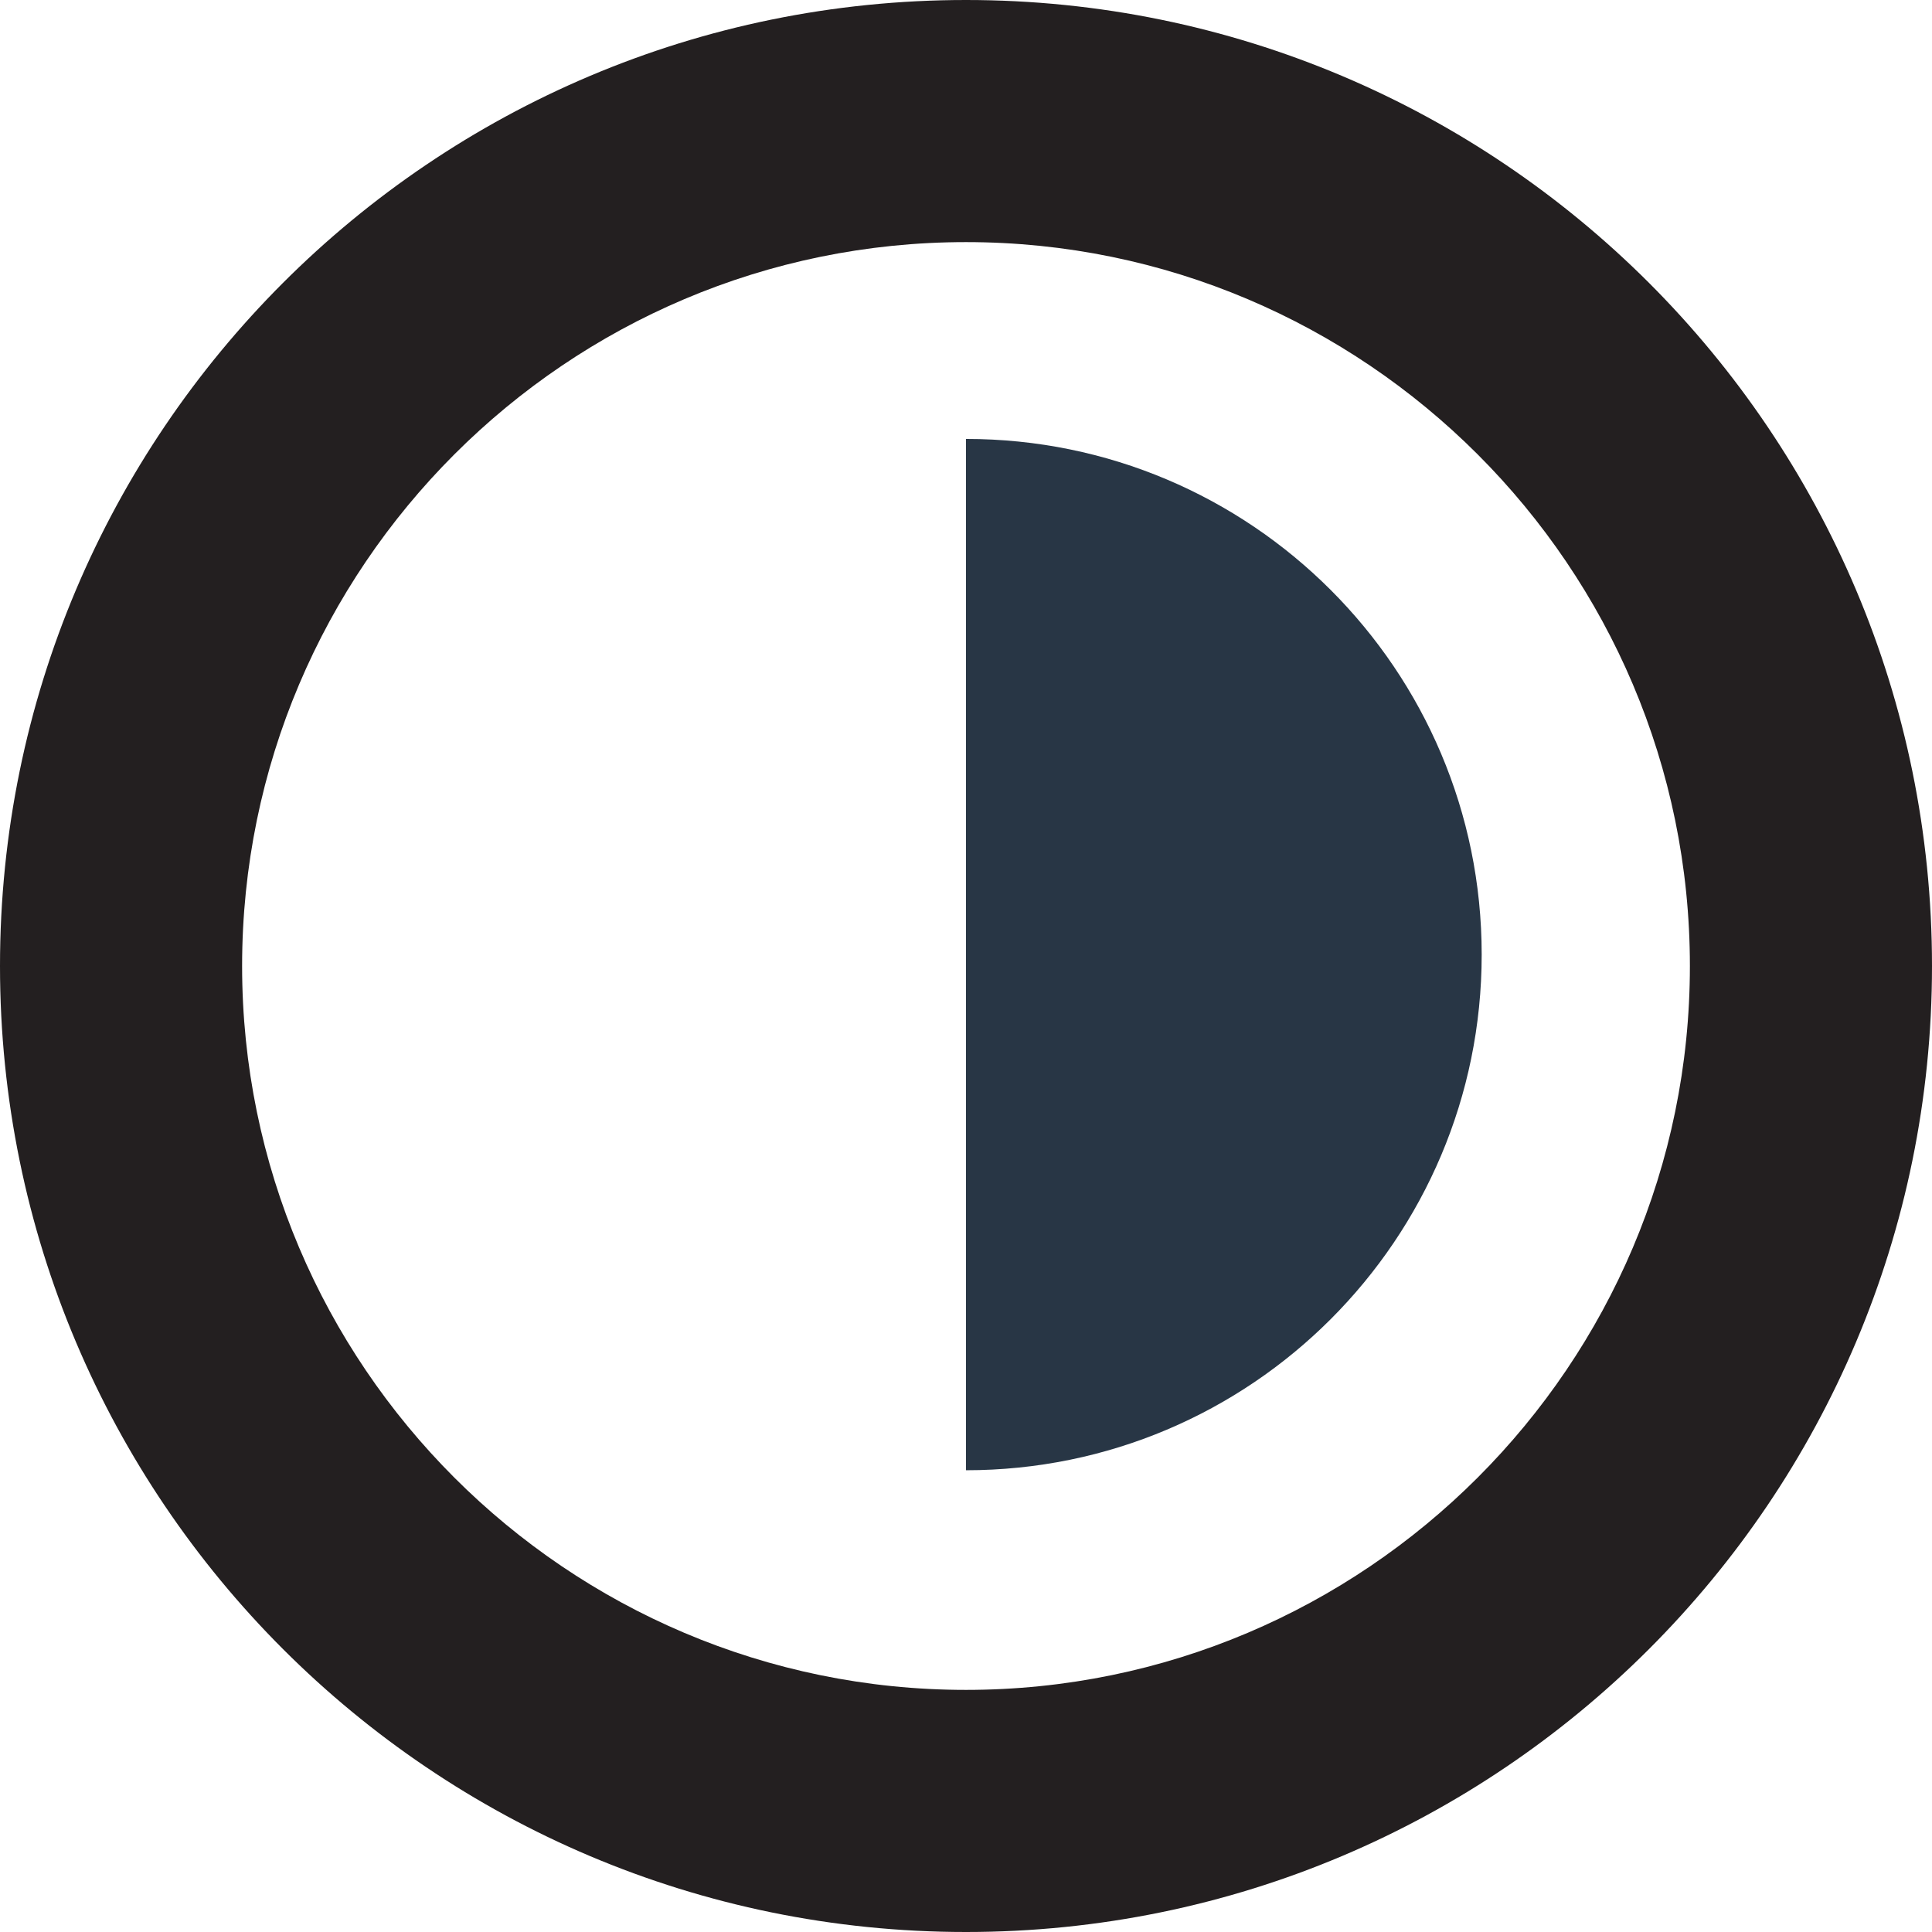
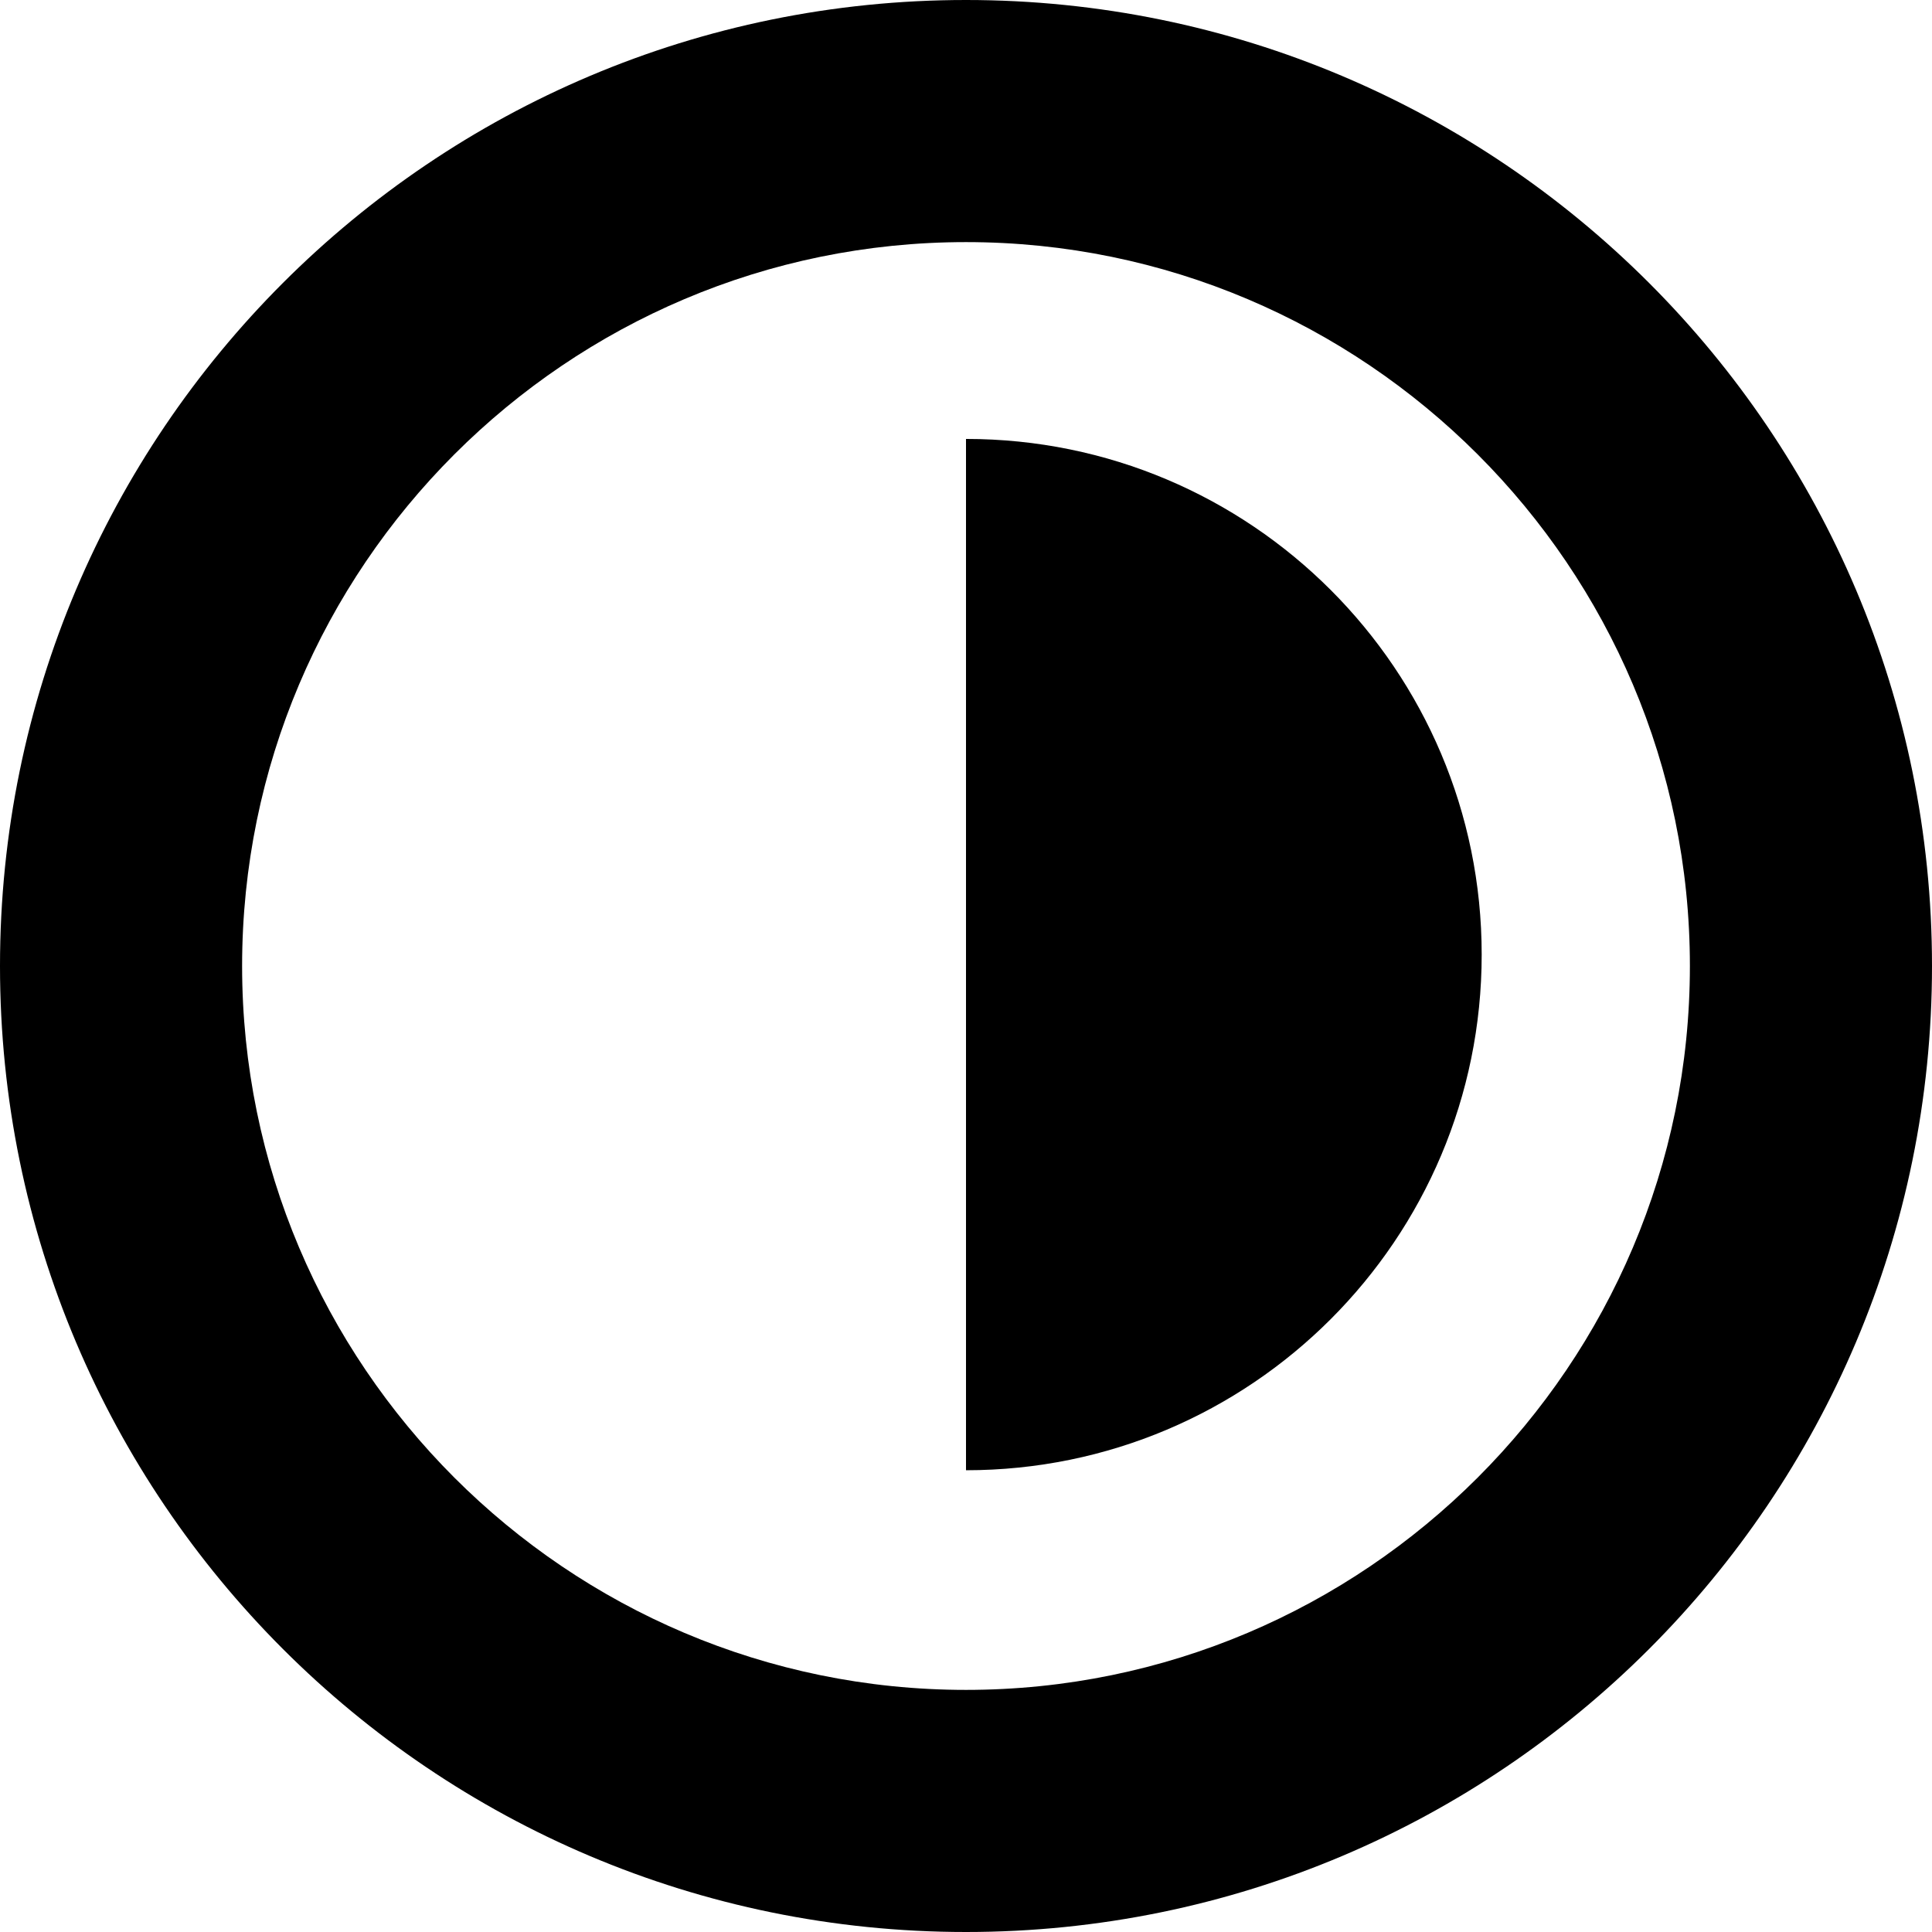
<svg xmlns="http://www.w3.org/2000/svg" version="1.0" width="31.92" height="31.92" viewBox="-35.422 -7.96 31.92 31.92">
-   <path fill="#231F20" d="M-19.462-3.96c6.595 0 11.96 5.365 11.96 11.96s-5.365 11.96-11.96 11.96-11.96-5.365-11.96-11.96 5.365-11.96 11.96-11.96m0-4c-8.814 0-15.96 7.145-15.96 15.96 0 8.813 7.146 15.96 15.96 15.96S-3.502 16.813-3.502 8c0-8.815-7.146-15.96-15.96-15.96z" />
-   <path fill="#283645" d="M-19.462 16.331a8.519 8.519 0 008.52-8.52 8.518 8.518 0 00-8.52-8.519" />
+   <path d="M-19.462-3.96c6.595 0 11.96 5.365 11.96 11.96s-5.365 11.96-11.96 11.96-11.96-5.365-11.96-11.96 5.365-11.96 11.96-11.96m0-4c-8.814 0-15.96 7.145-15.96 15.96 0 8.813 7.146 15.96 15.96 15.96S-3.502 16.813-3.502 8c0-8.815-7.146-15.96-15.96-15.96z" />
+   <path d="M-19.462 16.331a8.519 8.519 0 008.52-8.52 8.518 8.518 0 00-8.52-8.519" />
</svg>
